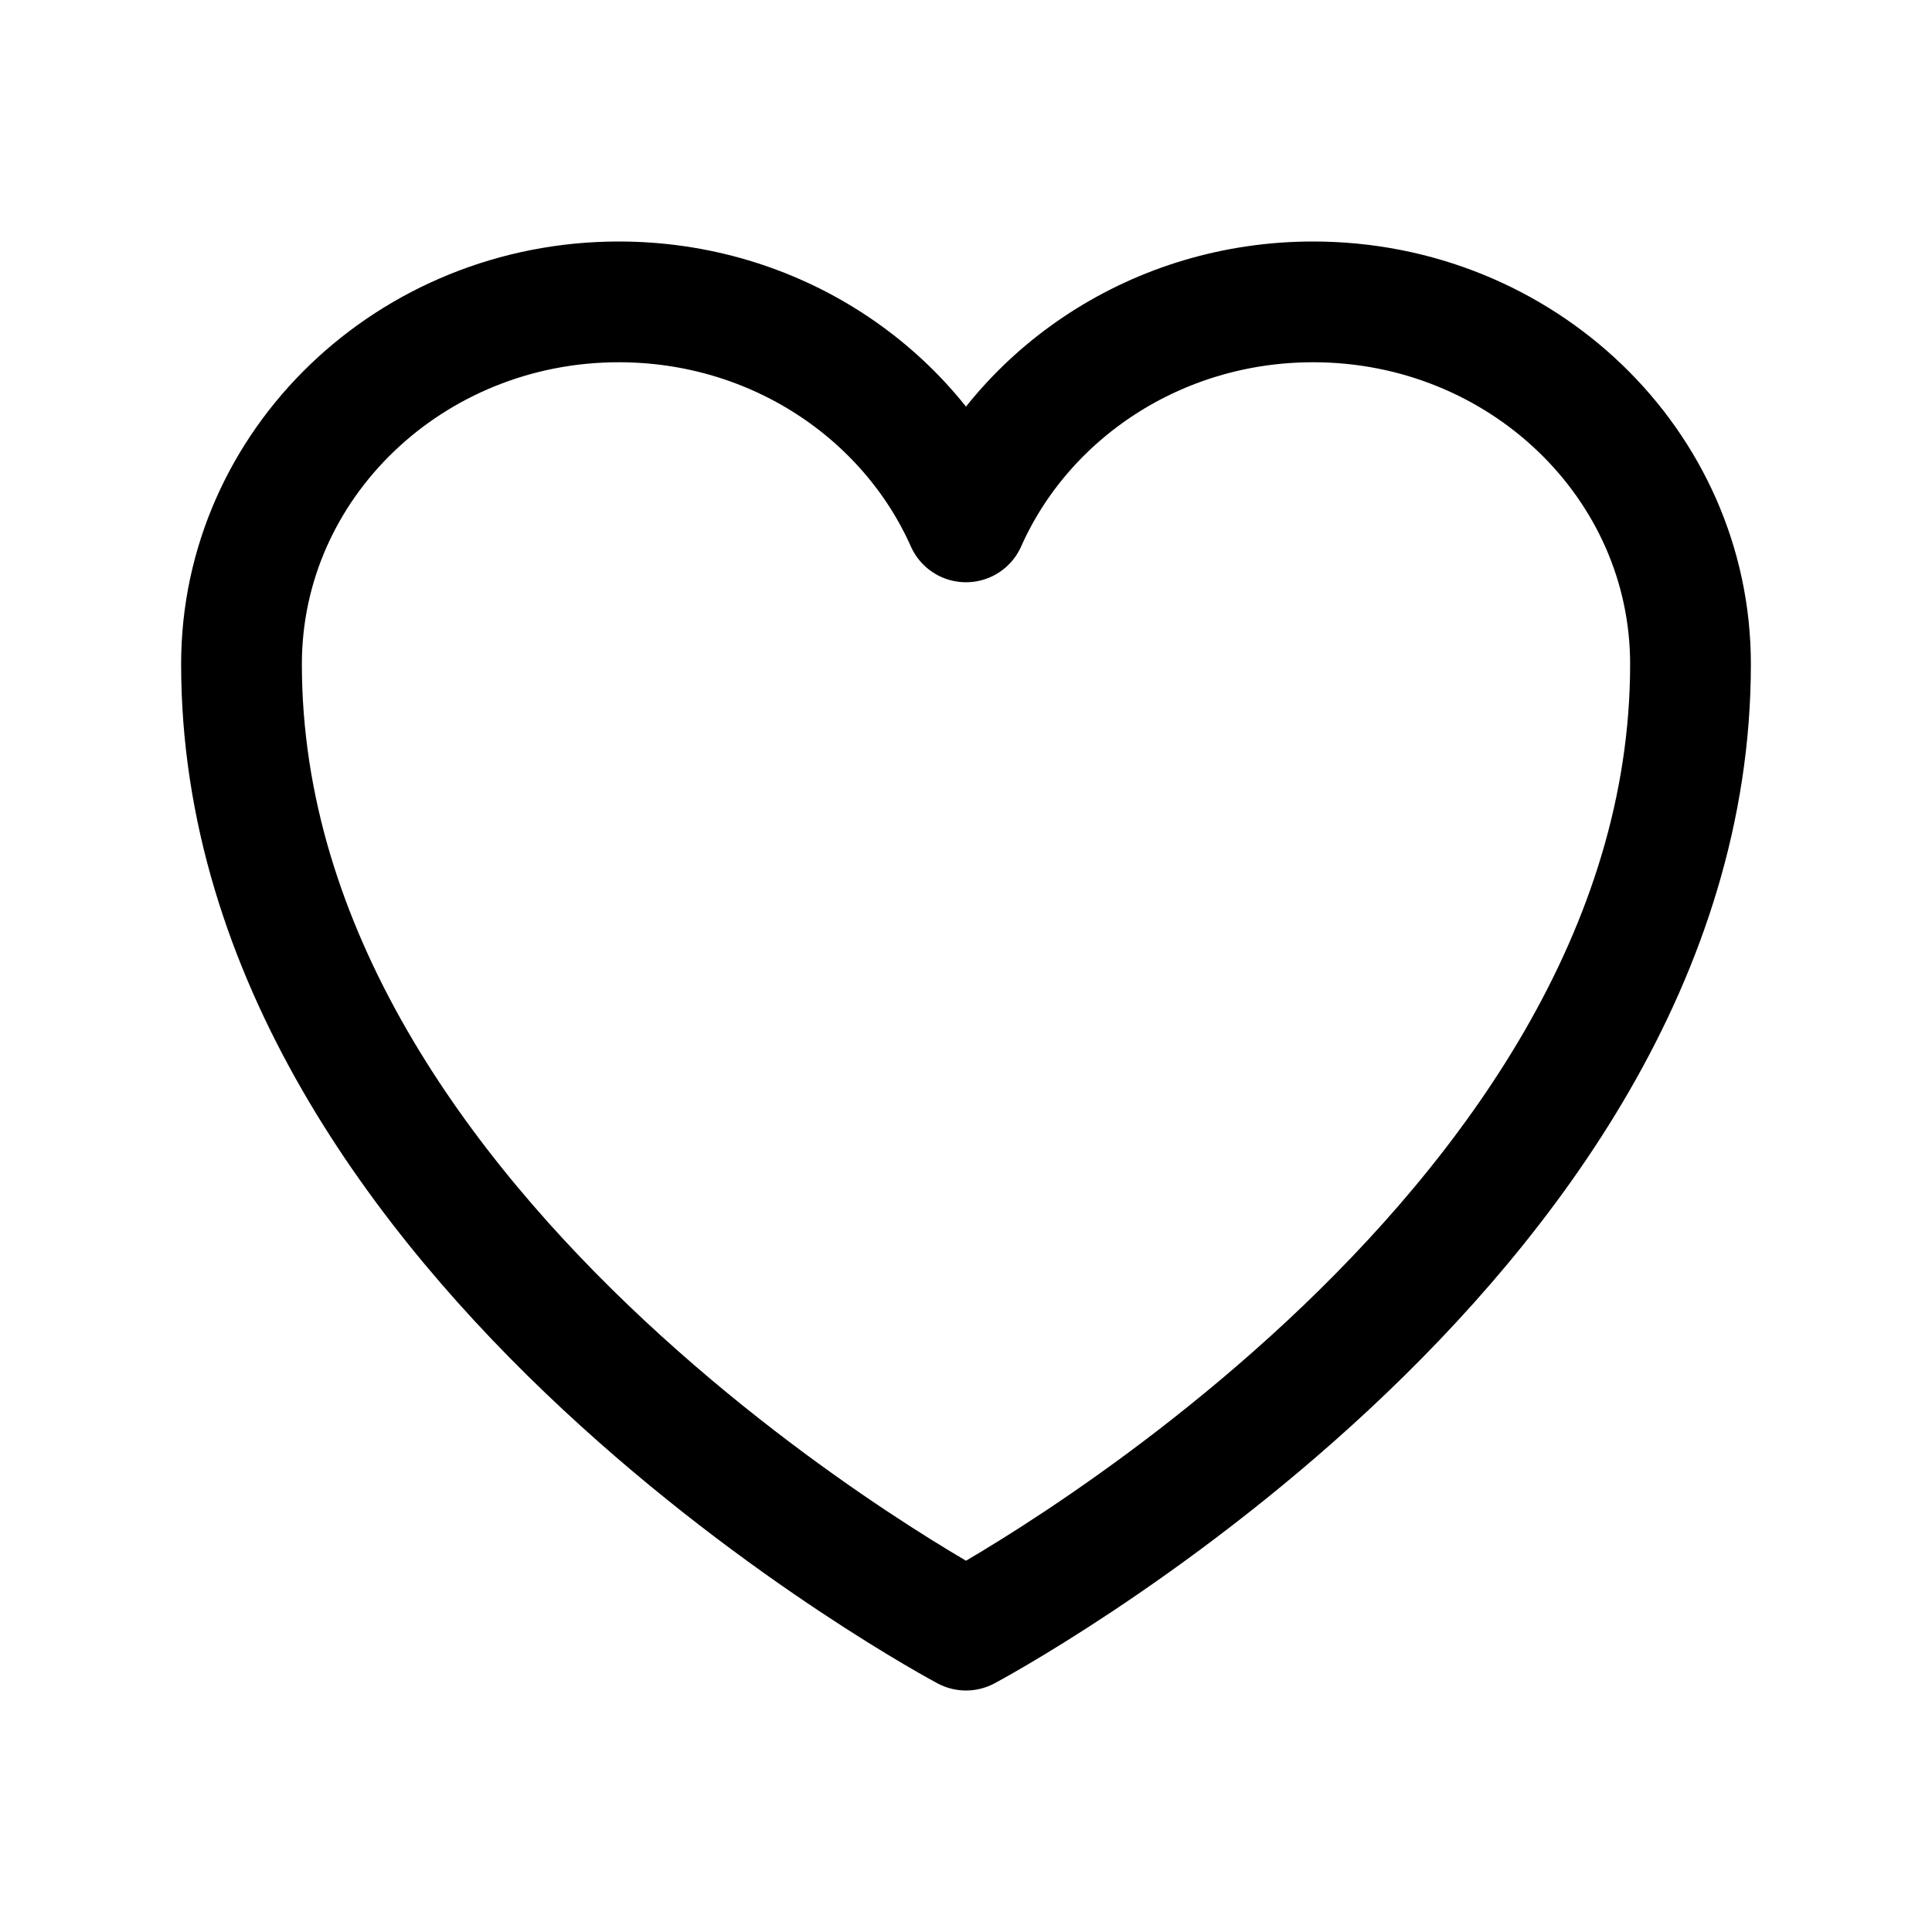
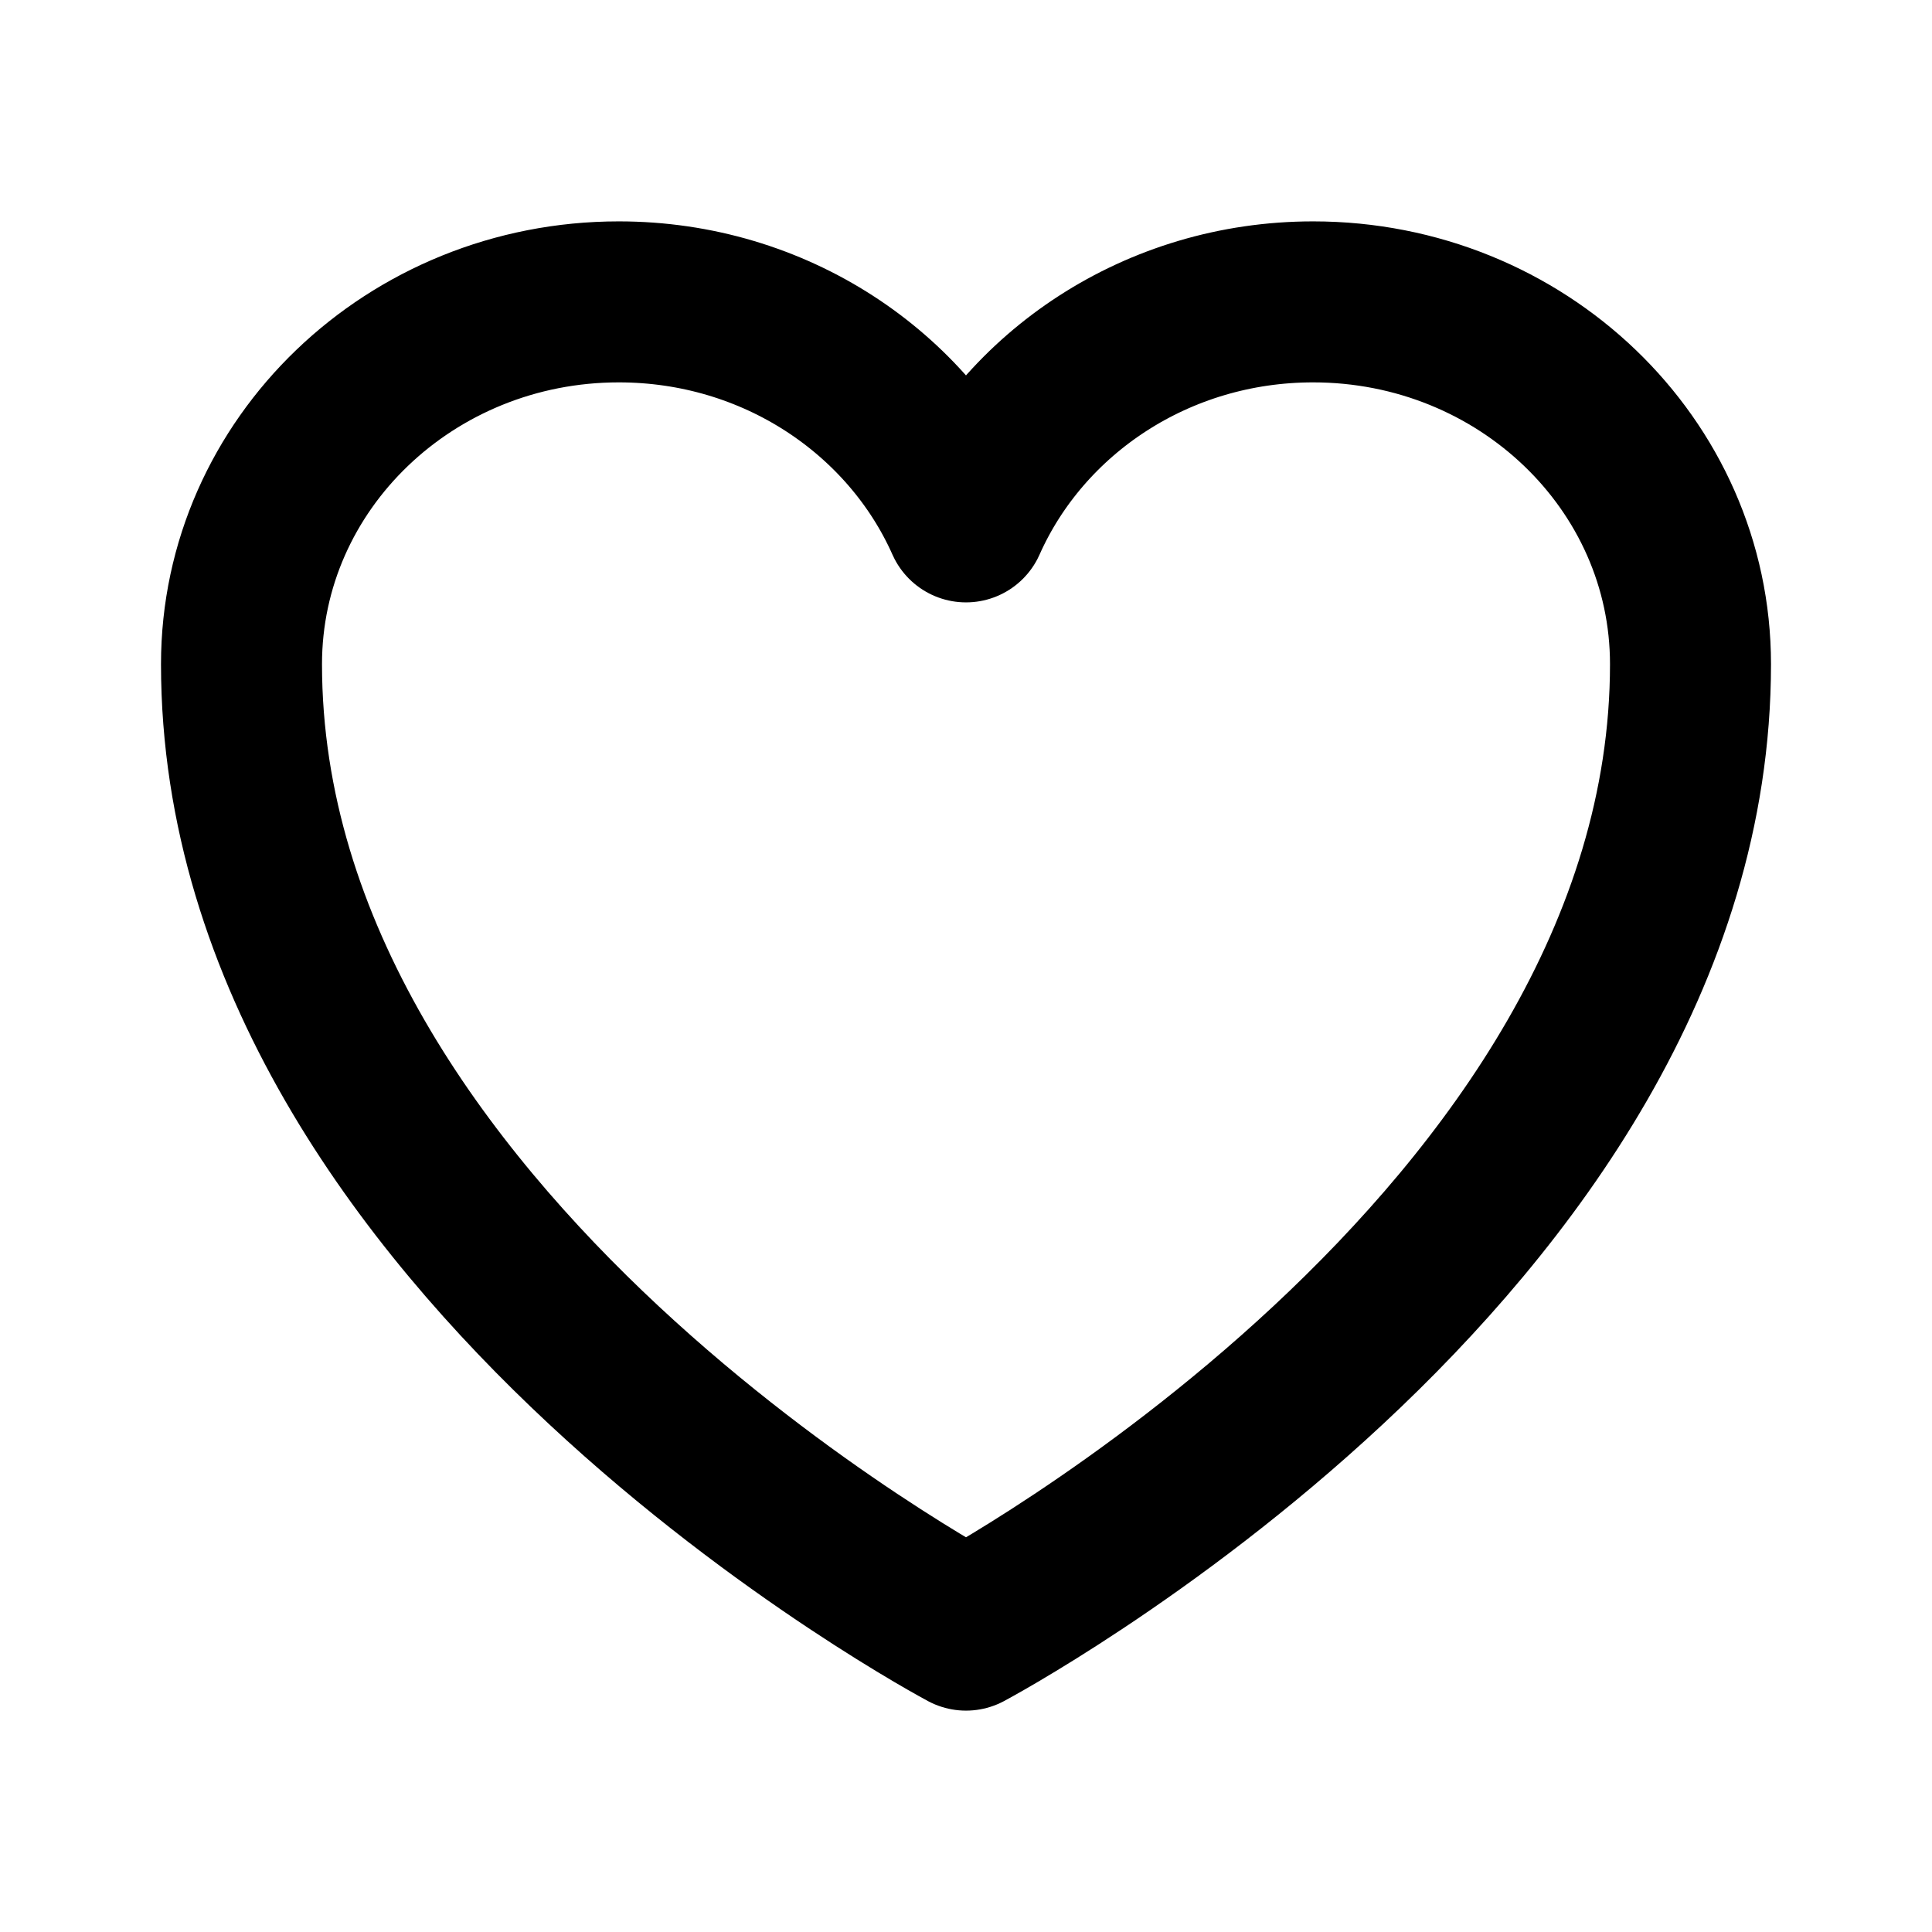
- <svg xmlns="http://www.w3.org/2000/svg" fill="none" viewBox="0 0 24 24" stroke-width="1.5" stroke="currentColor" class="size-6">
+ <svg xmlns="http://www.w3.org/2000/svg" fill="none" viewBox="0 0 24 24" stroke-width="2" stroke="currentColor" class="size-6">
  <path stroke-linecap="round" stroke-linejoin="round" d="M21 8.25c0-2.485-2.099-4.5-4.688-4.5-1.935 0-3.597 1.126-4.312 2.733-.715-1.607-2.377-2.733-4.313-2.733C5.1 3.75 3 5.765 3 8.25c0 7.22 9 12 9 12s9-4.78 9-12Z" />
</svg>
